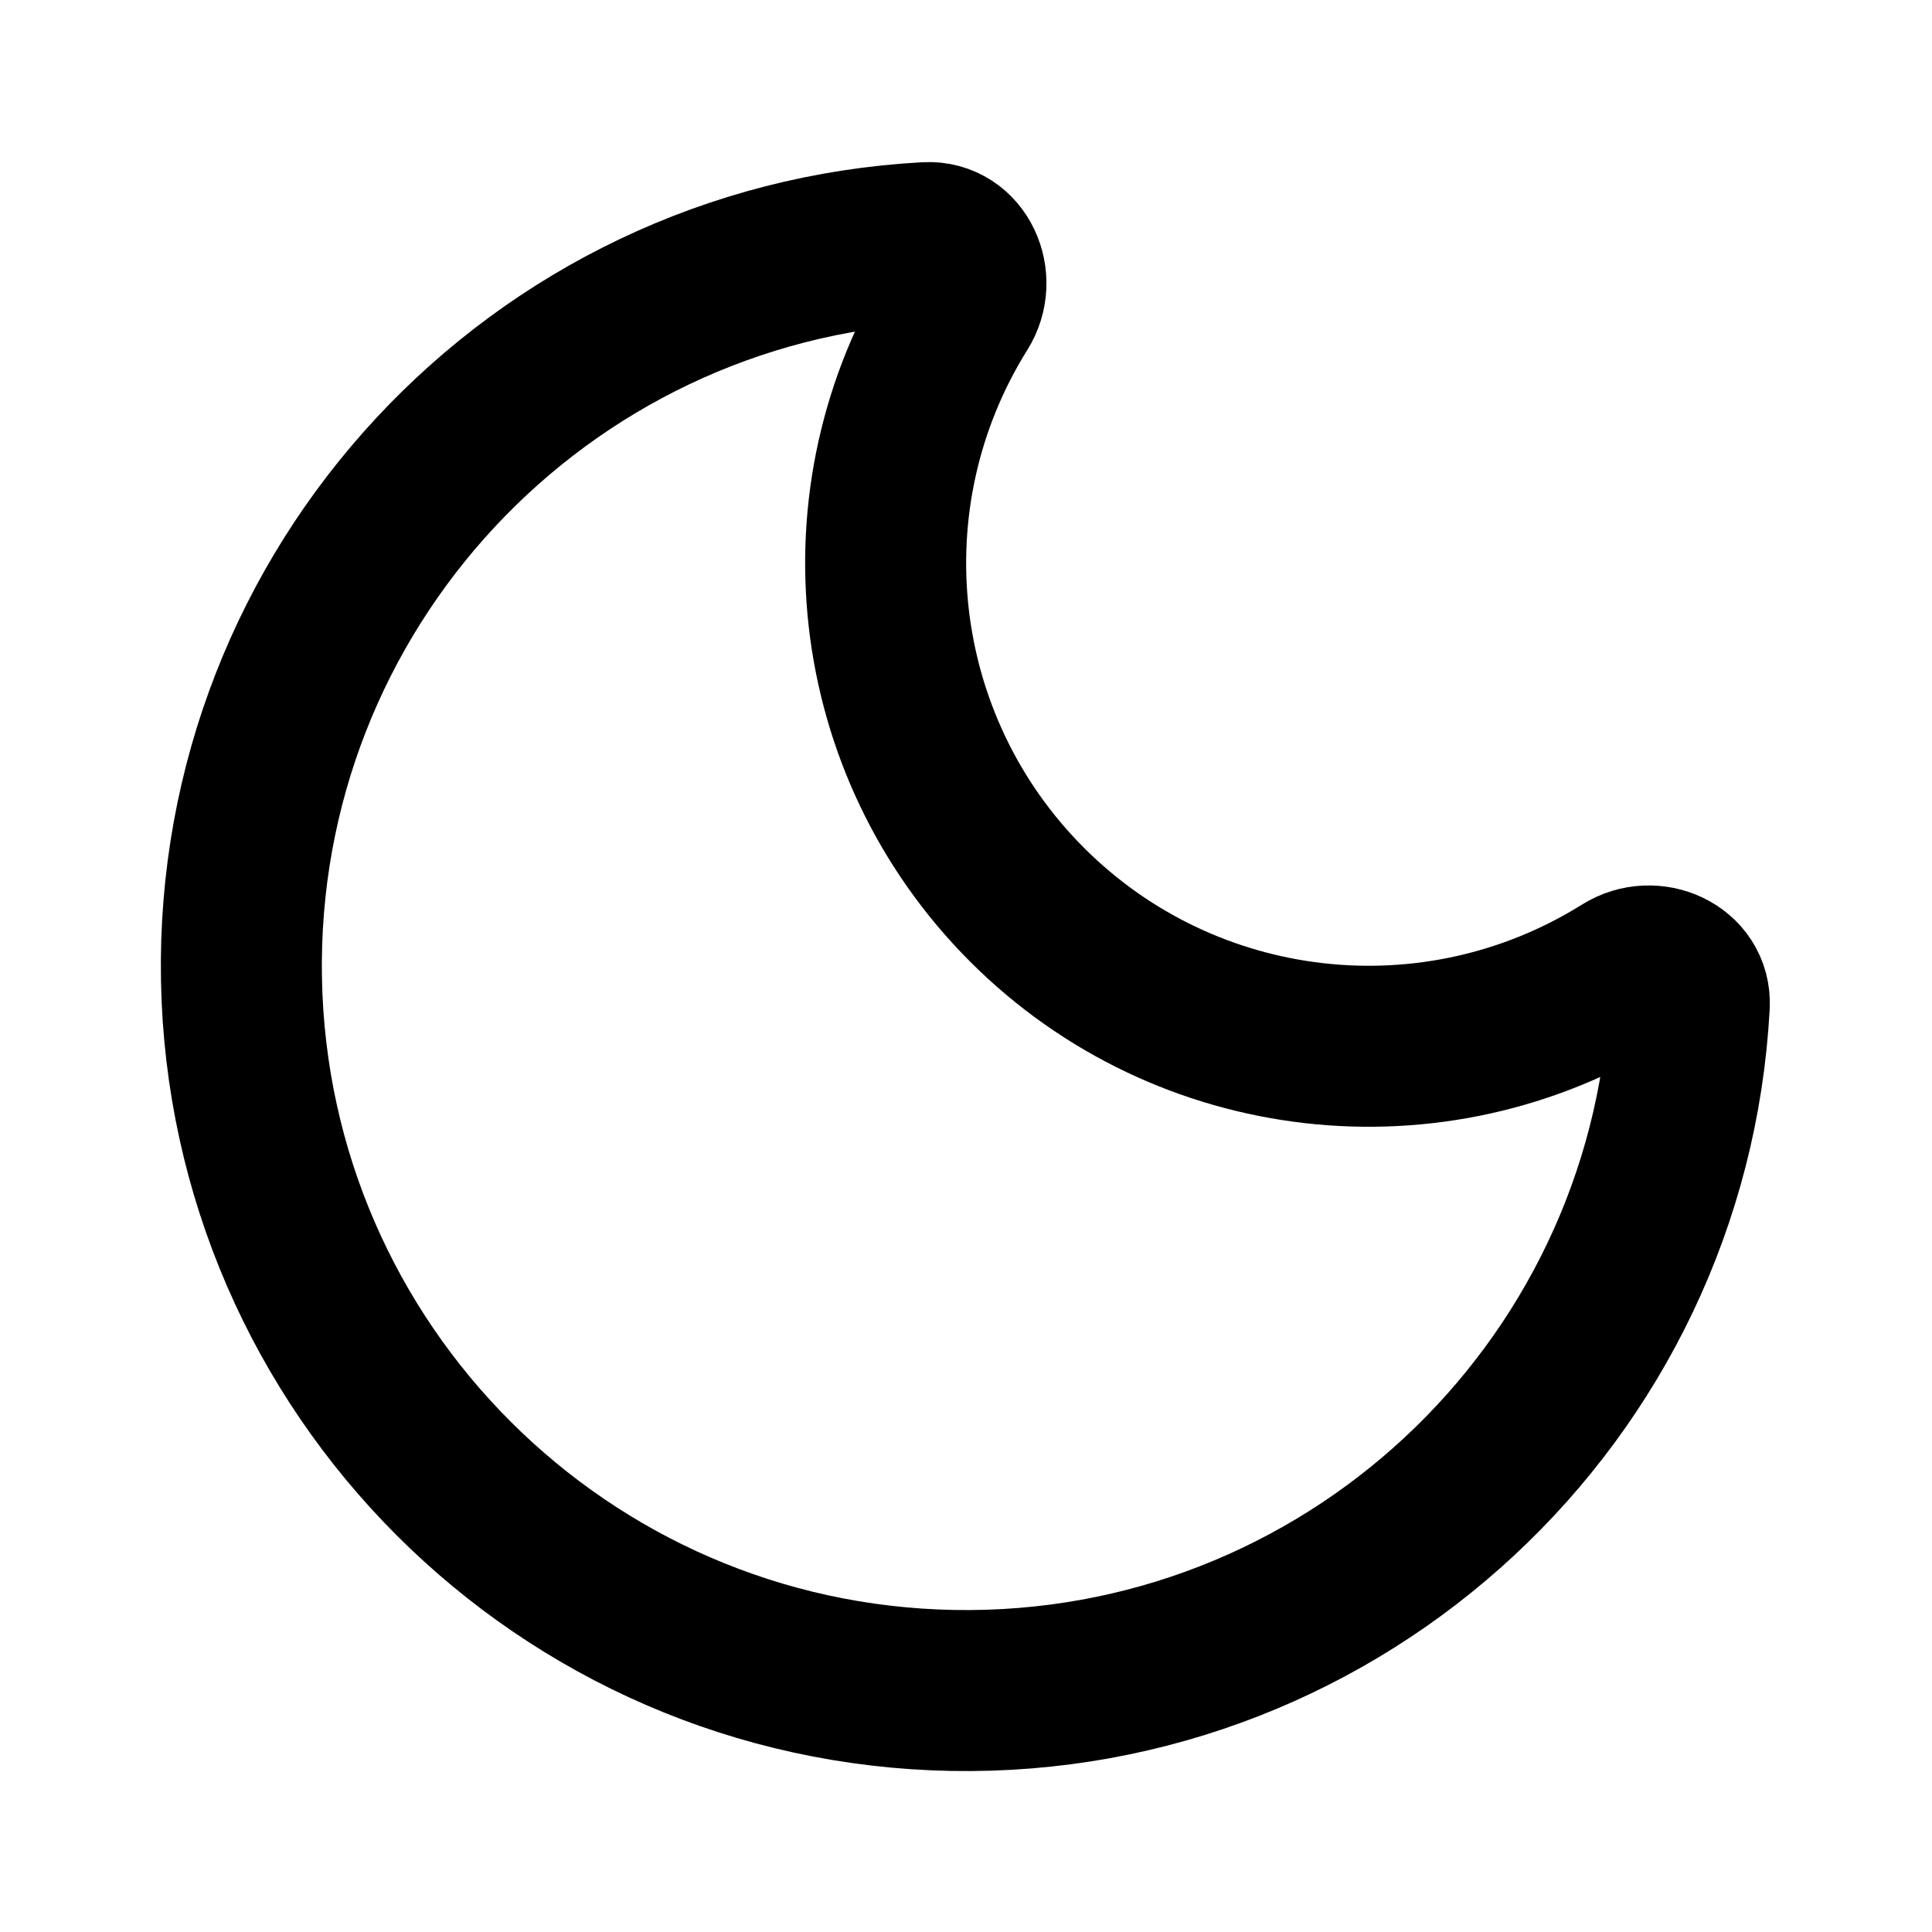
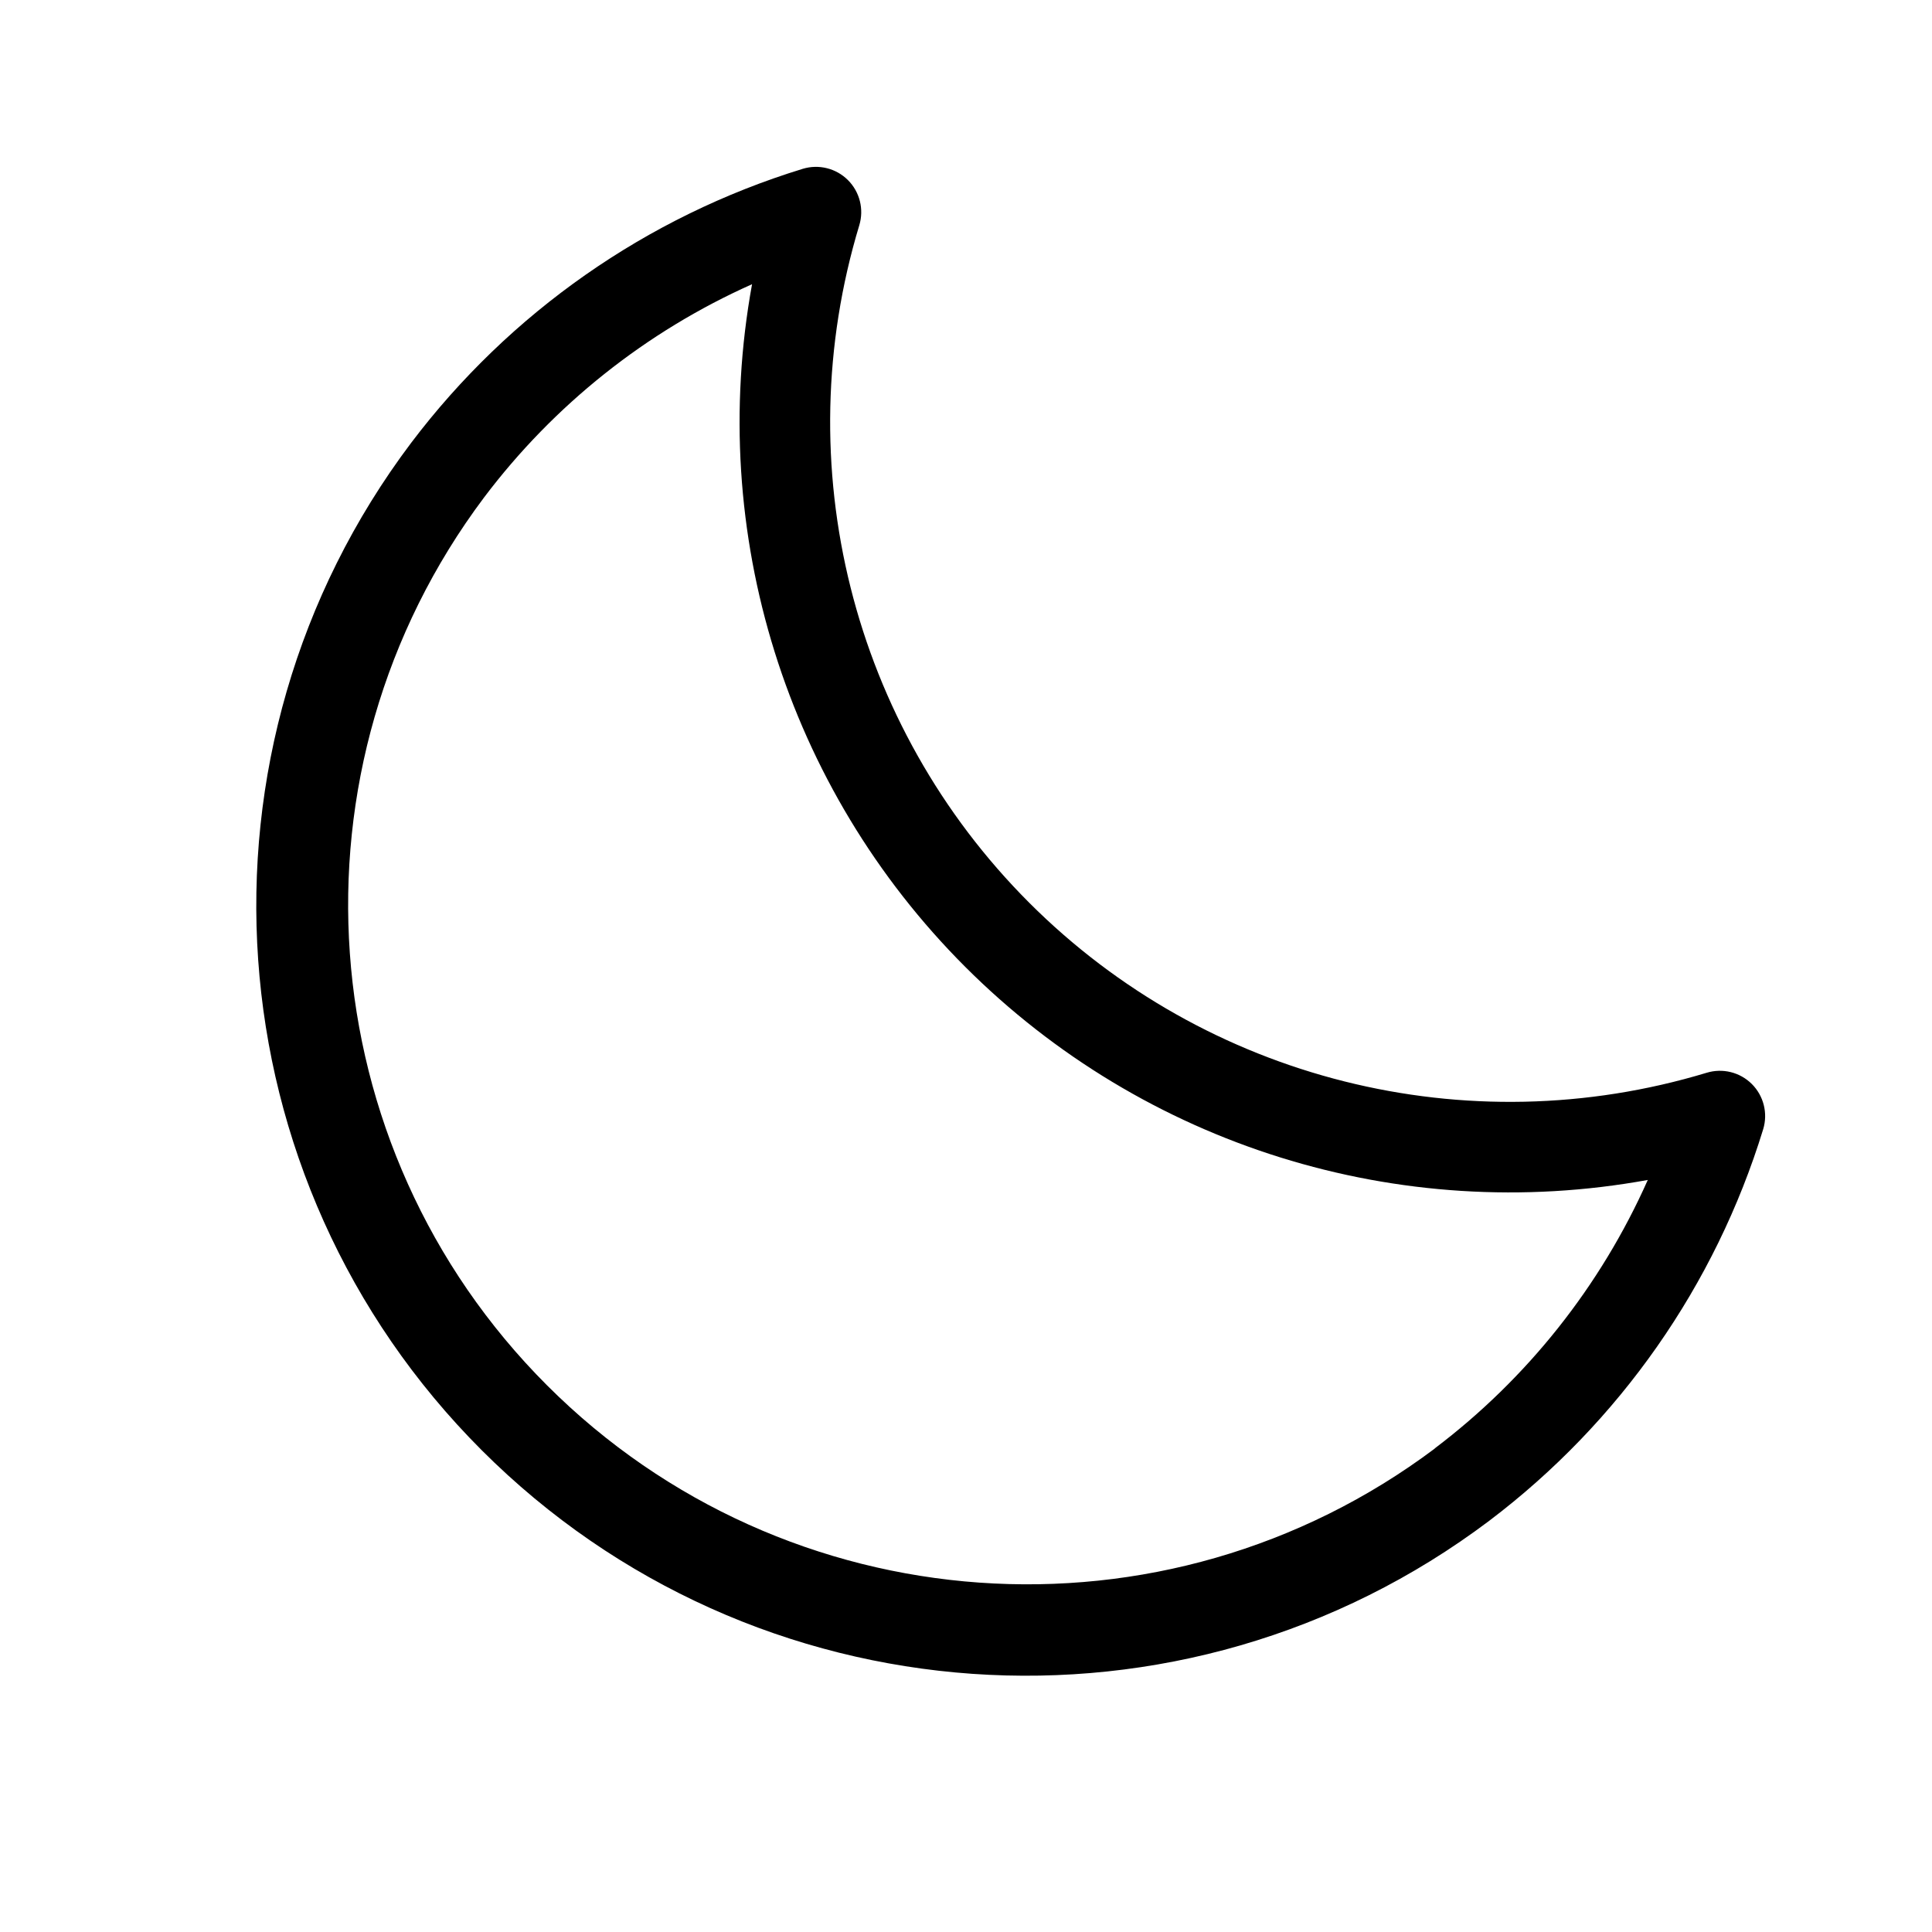
- <svg xmlns="http://www.w3.org/2000/svg" width="24" height="24" viewBox="0 0 24 24" fill="none" stroke="currentColor" stroke-width="2" stroke-linecap="round" stroke-linejoin="round">
-   <path d="M20.985 12.486a9 9 0 1 1-9.473-9.472c.405-.022.617.46.402.803a6 6 0 0 0 8.268 8.268c.344-.215.825-.004.803.401" />
+ <svg xmlns="http://www.w3.org/2000/svg" viewBox="0 0 256 256" fill="currentColor">
+   <path d="M232.13,143.64a6,6,0,0,0-6-1.49A90.07,90.07,0,0,1,113.86,29.85a6,6,0,0,0-7.49-7.48A102.88,102.88,0,0,0,54.48,58.68,102,102,0,0,0,197.32,201.52a102.88,102.88,0,0,0,36.31-51.89A6,6,0,0,0,232.13,143.64Zm-42,48.29a90,90,0,0,1-126-126A90.9,90.9,0,0,1,99.65,37.66,102.06,102.06,0,0,0,218.34,156.35,90.9,90.9,0,0,1,190.1,191.93Z" />
</svg>
